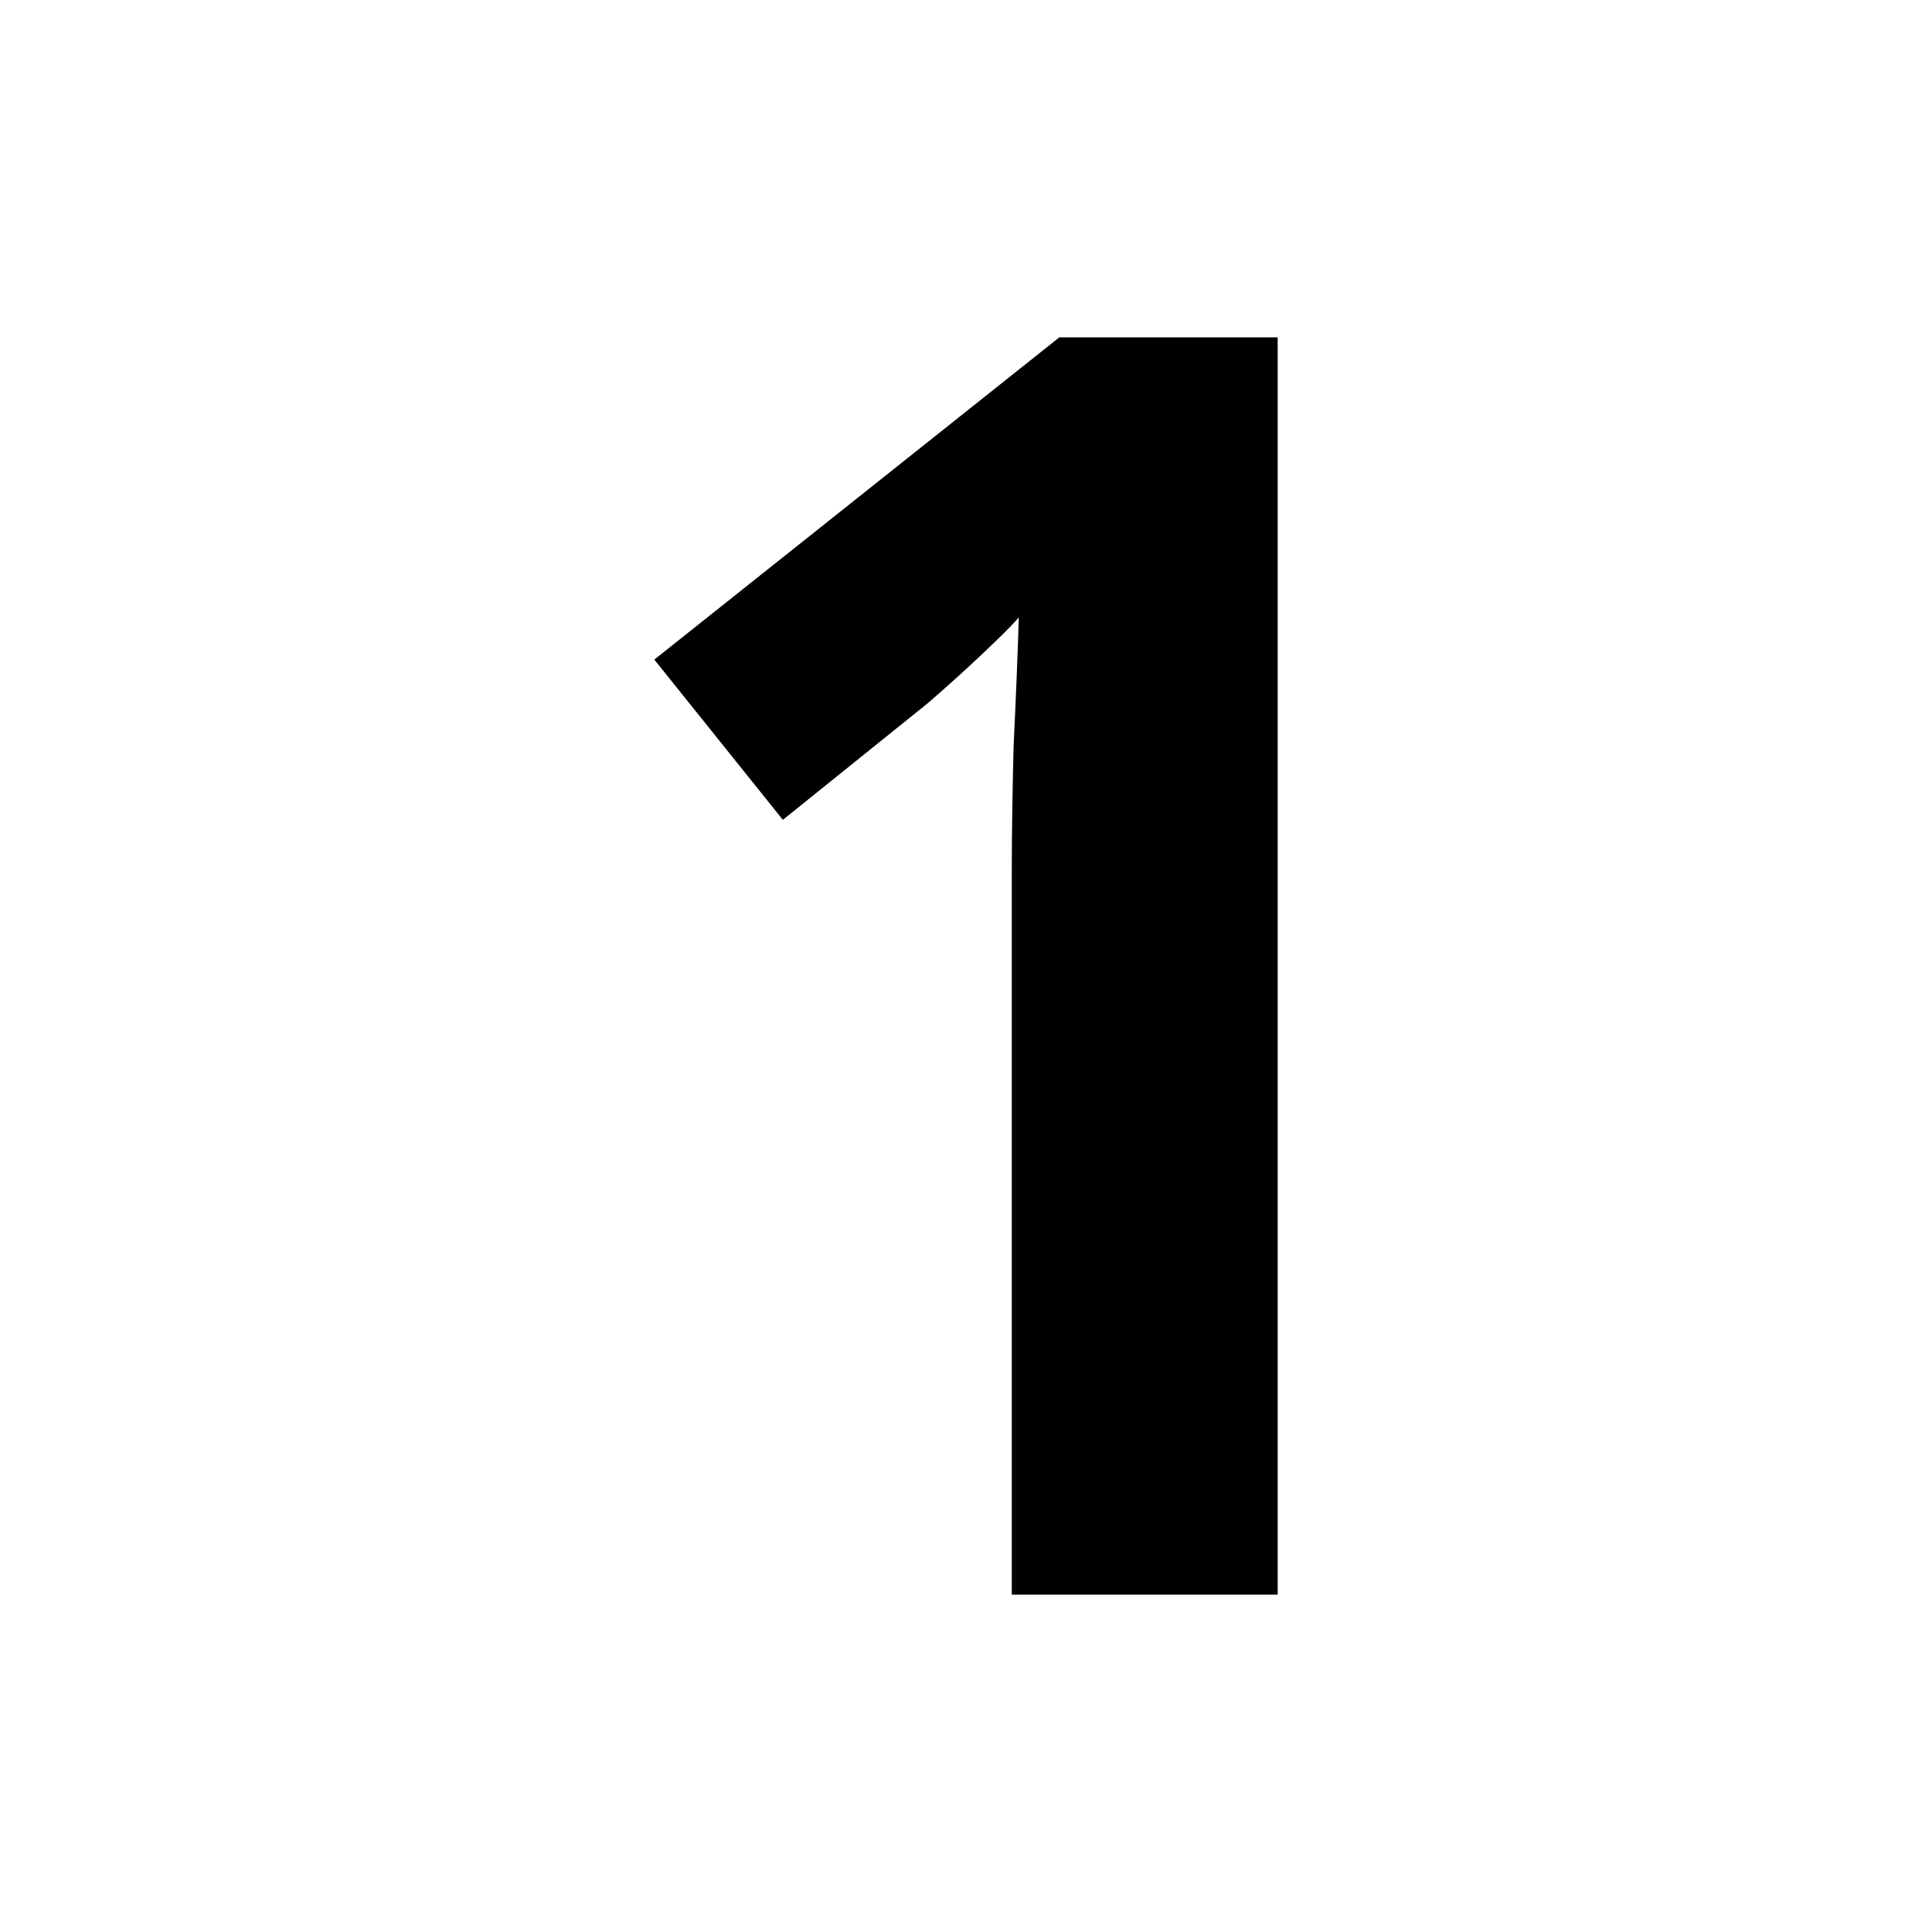
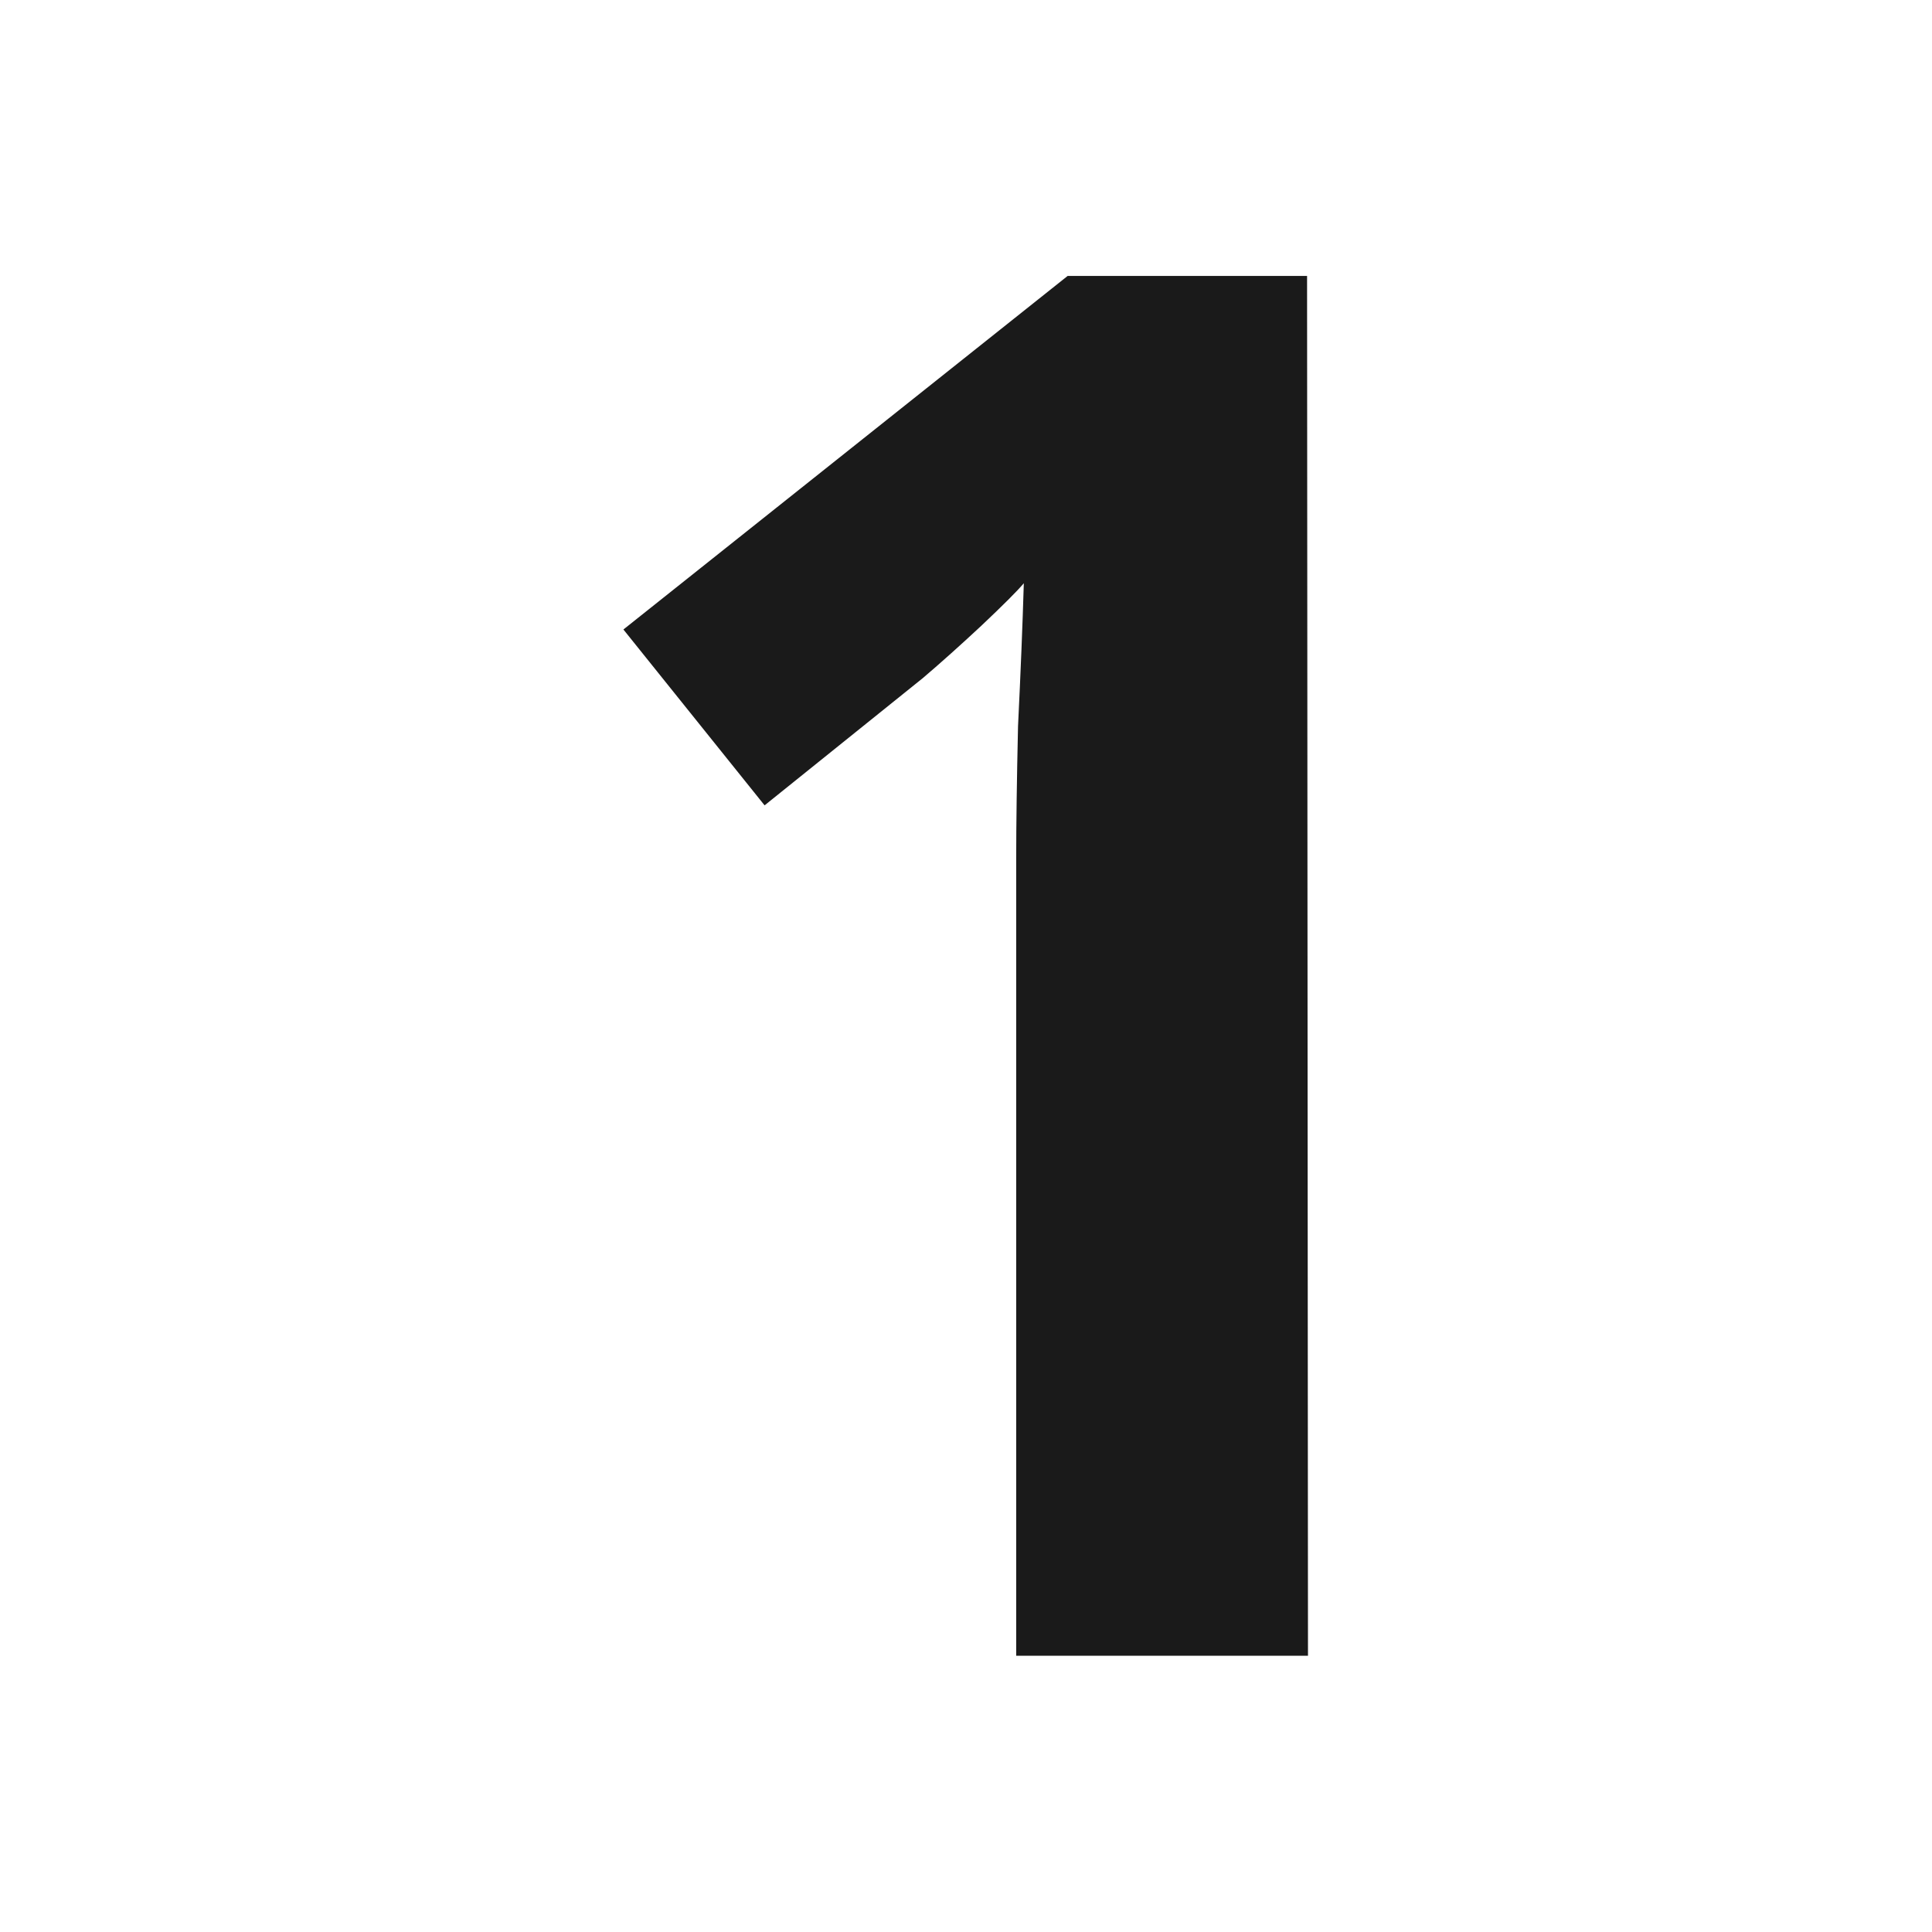
- <svg xmlns="http://www.w3.org/2000/svg" width="512" height="512" viewBox="0 0 135.467 135.467" version="1.1" id="svg1852">
-   <defs id="defs1849" />
+ <svg xmlns="http://www.w3.org/2000/svg" width="24" height="24" viewBox="0 0 6.35 6.35" version="1.1" id="svg5">
+   <defs id="defs2" />
  <g id="layer1">
-     <g aria-label="1" id="text3068" style="font-weight:bold;font-size:123.472px;-inkscape-font-specification:'sans-serif Bold';text-align:center;text-anchor:middle;stroke-width:0.265">
-       <path d="M 89.588,111.813 H 70.944 V 60.819 q 0,-3.21 0.123,-8.396 0.247,-5.186 0.37,-9.137 -0.617,0.741 -2.716,2.716 -1.976,1.852 -3.704,3.334 L 54.892,57.485 45.879,46.249 74.277,23.654 h 15.311 z" id="path9604" />
+     <g aria-label="+/-" id="text646" style="font-weight:bold;font-size:3.528px;-inkscape-font-specification:'sans-serif Bold';text-align:center;text-anchor:middle;fill:#1a1a1a;stroke-width:0.265">
+       <g aria-label="1" id="text758" style="font-size:6.35px;stroke-width:0.07">
+         <path d="m 4.299,5.442 h -0.959 V 2.819 q 0,-0.165 0.006,-0.432 0.013,-0.267 0.019,-0.47 -0.032,0.038 -0.14,0.14 -0.102,0.095 -0.191,0.171 l -0.521,0.419 -0.464,-0.578 1.46,-1.162 h 0.787 z" id="path760" />
+       </g>
    </g>
  </g>
</svg>
